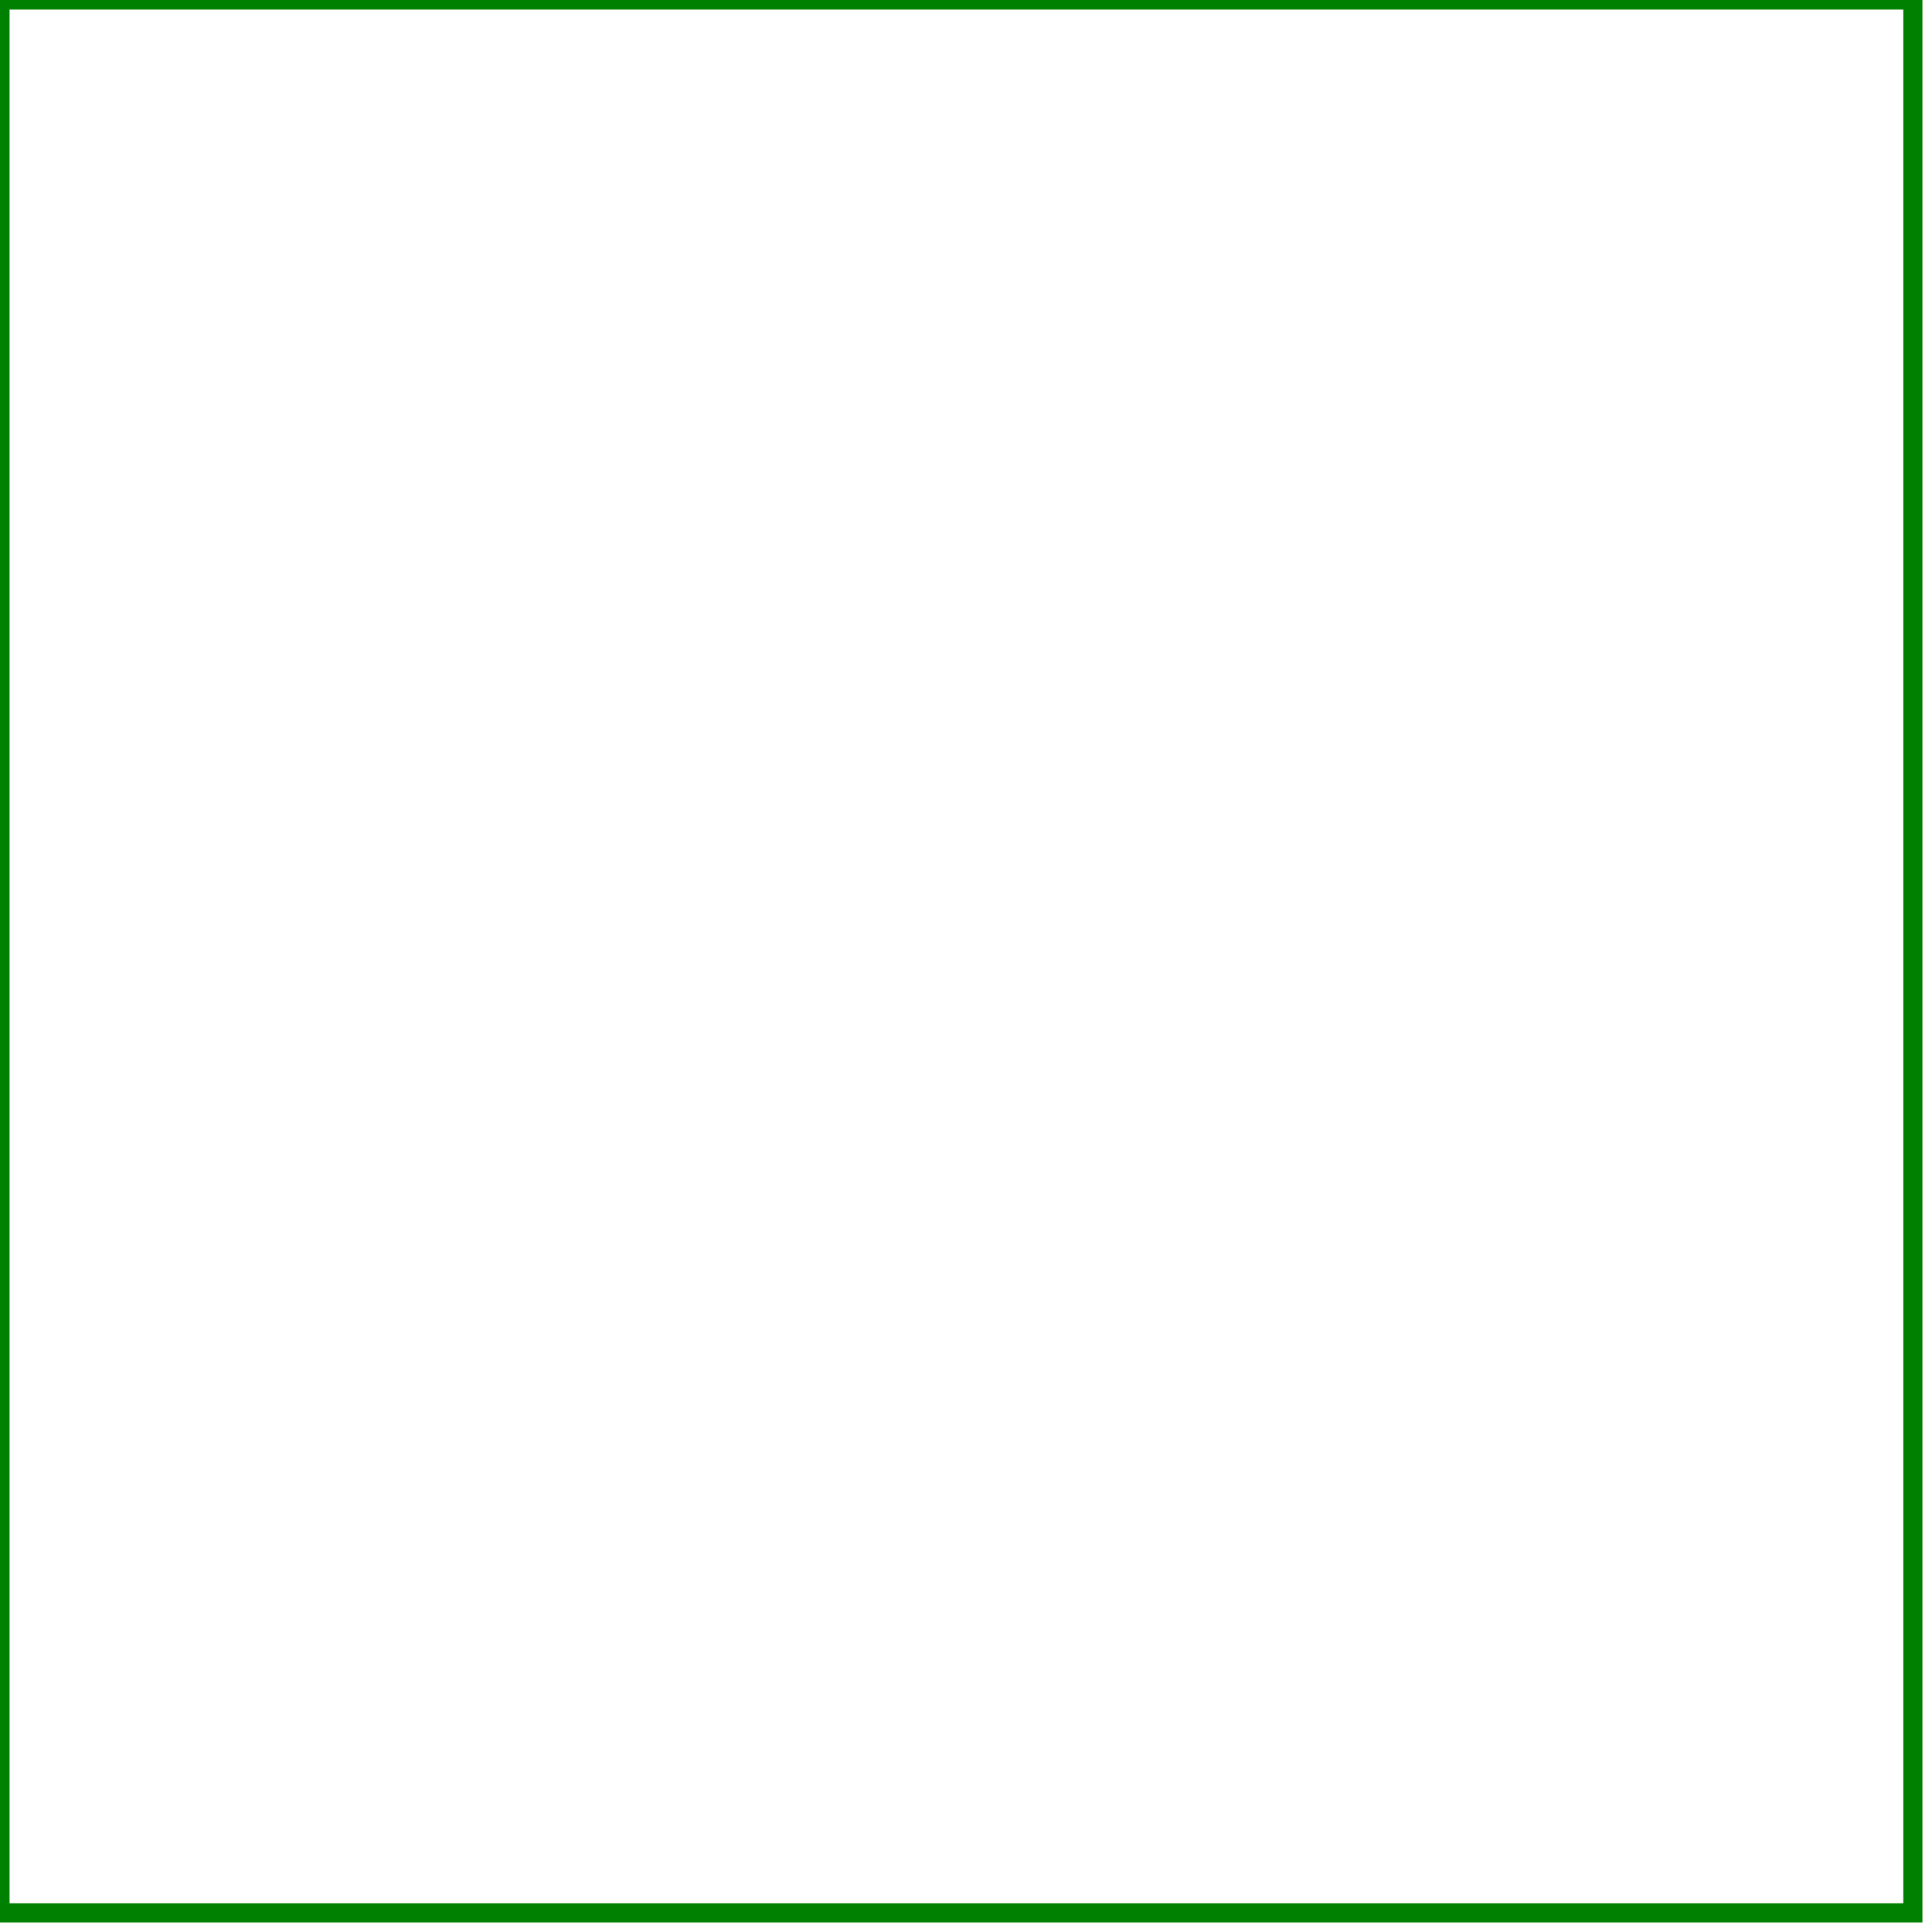
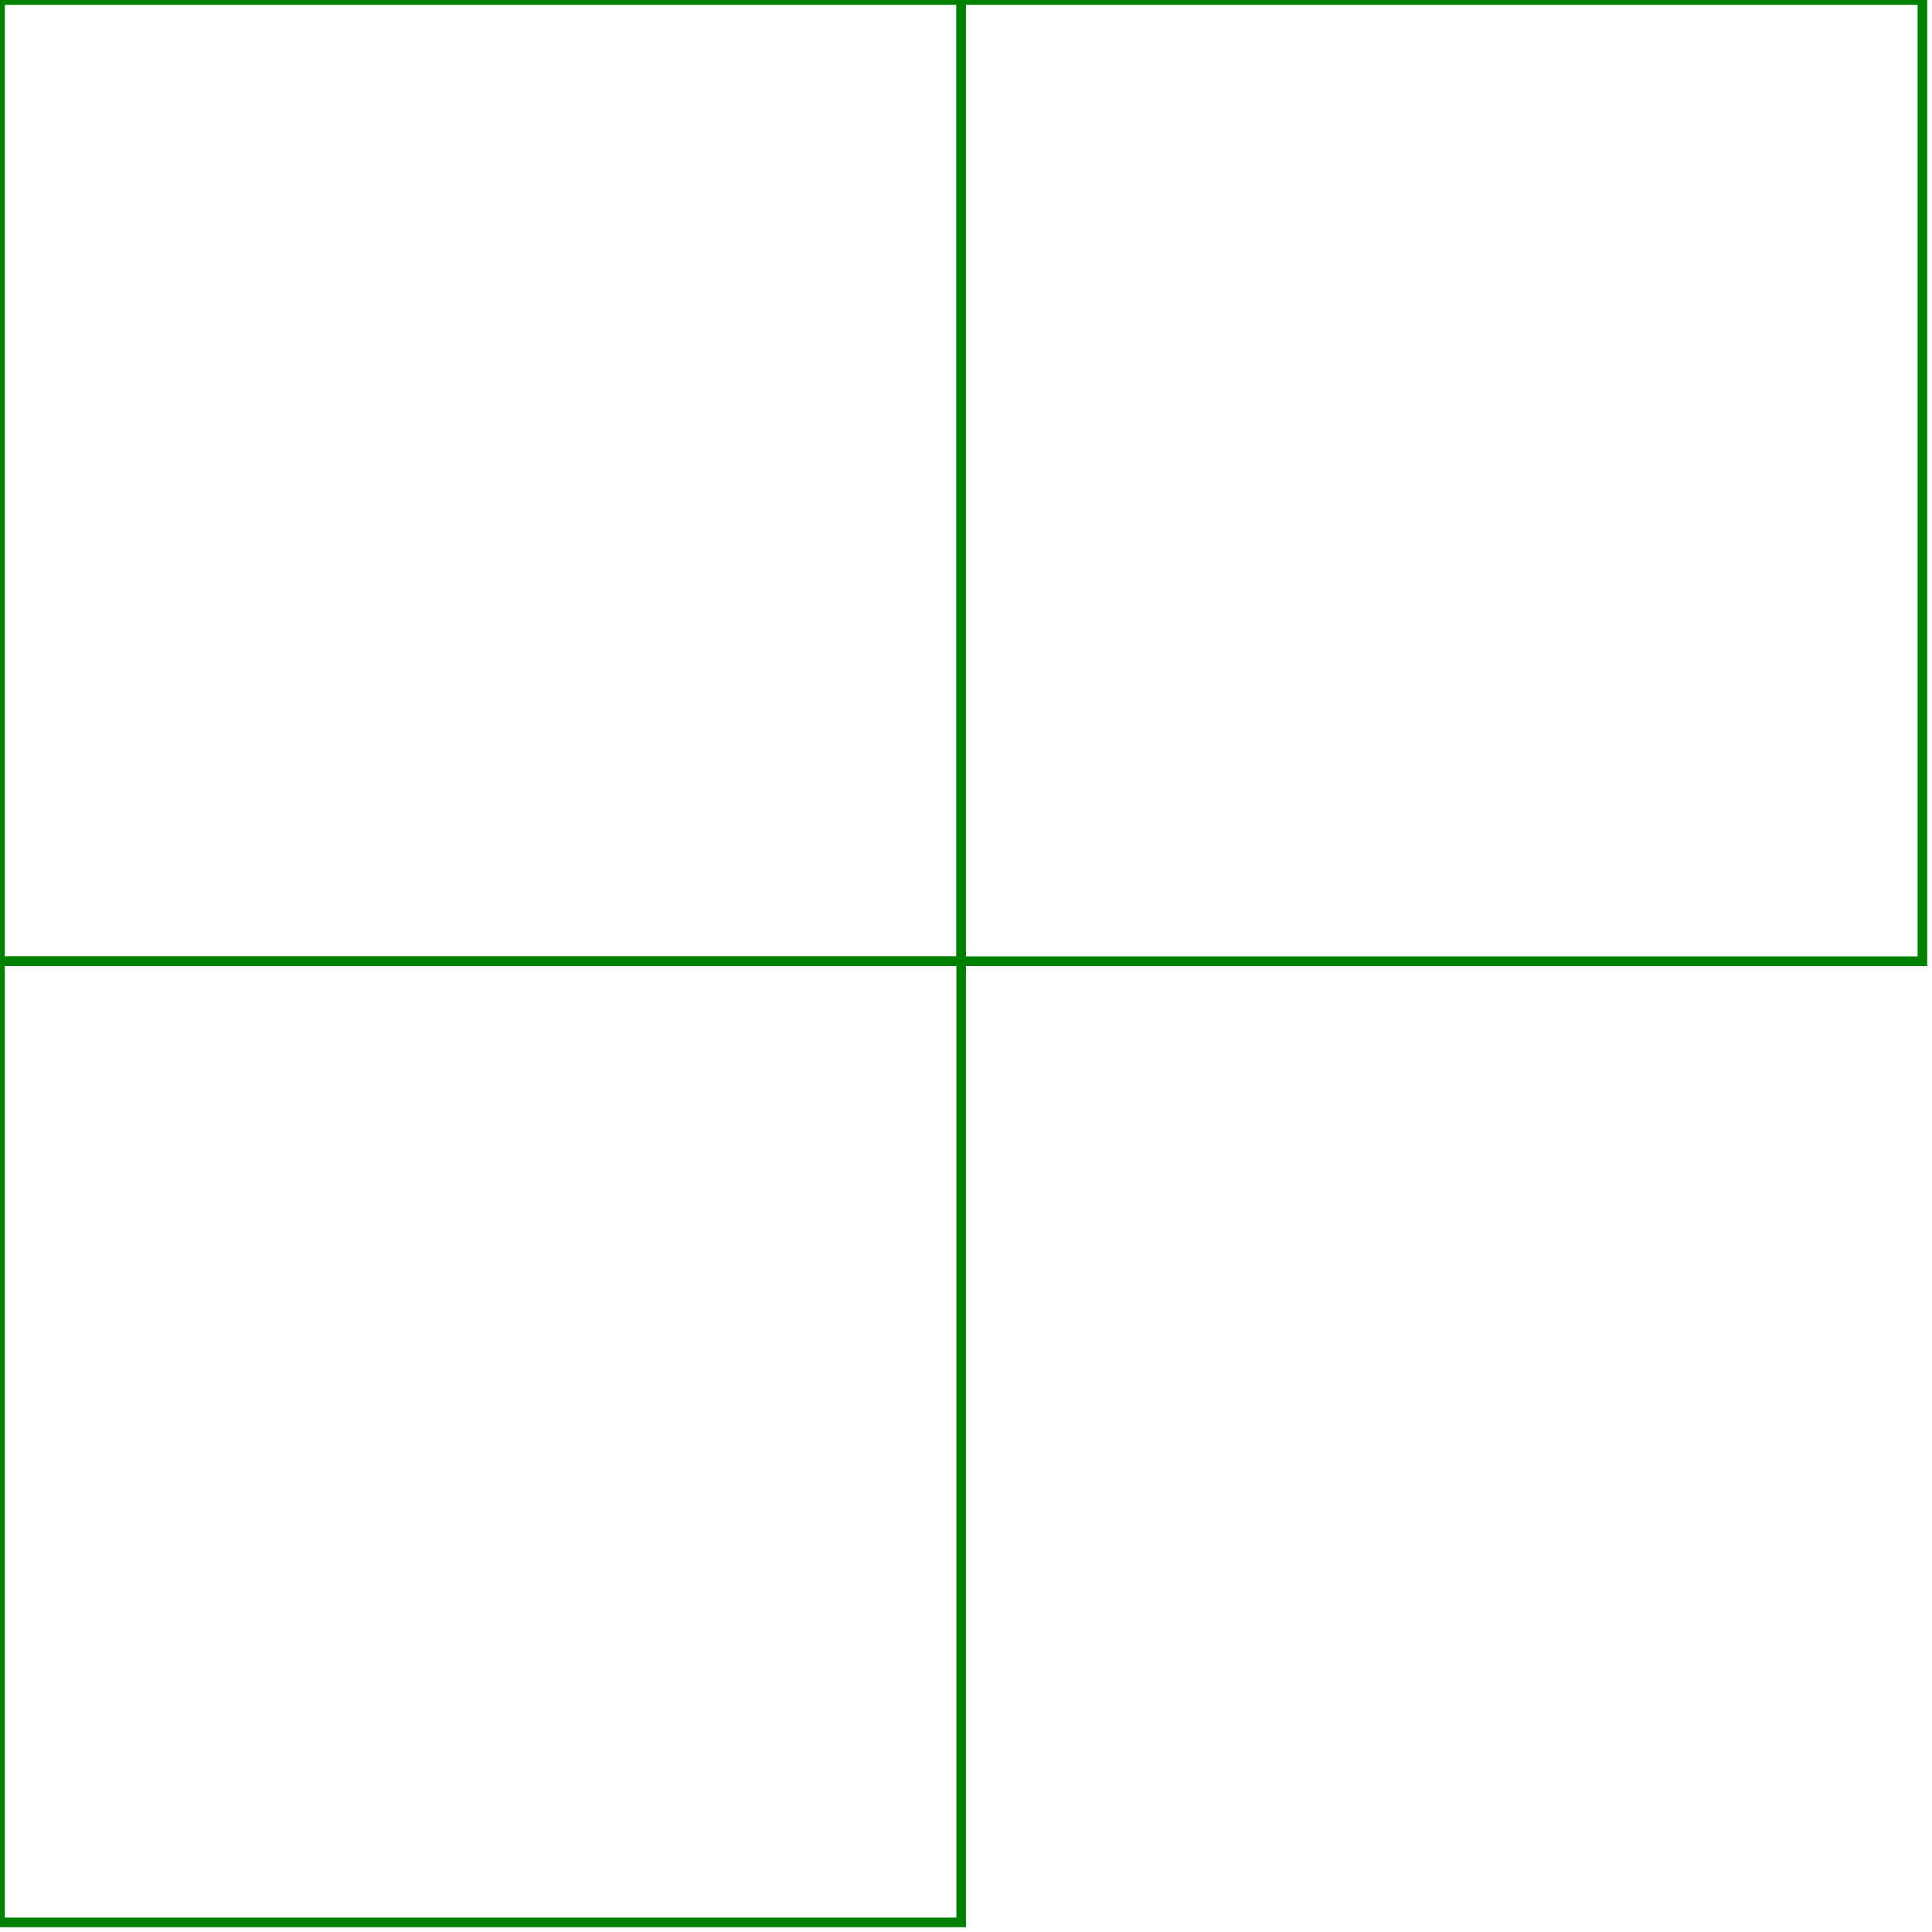
<svg xmlns="http://www.w3.org/2000/svg" xmlns:xlink="http://www.w3.org/1999/xlink">
  <defs>
    <radialGradient xlink:href="#gradient1" id="gradient1" gradientUnits="objectBoundingBox" cx=".5" cy=".5" fx=".5" fy=".5" r=".5">
      <stop stop-color="blue" offset="0" />
      <stop stop-color="red" offset="1" />
    </radialGradient>
+     <radialGradient id="gradient2" xlink:href="#gradient3" />
+     <radialGradient id="gradient3" xlink:href="#gradient2" />
  </defs>
  <rect x="0" y="0" width="100" height="100" fill="url(#gradient1)" stroke="green" />
+   <rect x="100" y="0" width="100" height="100" fill="url(#gradient2)" stroke="green" />
+   <rect x="0" y="100" width="100" height="100" fill="url(#gradient3)" stroke="green" />
</svg>
